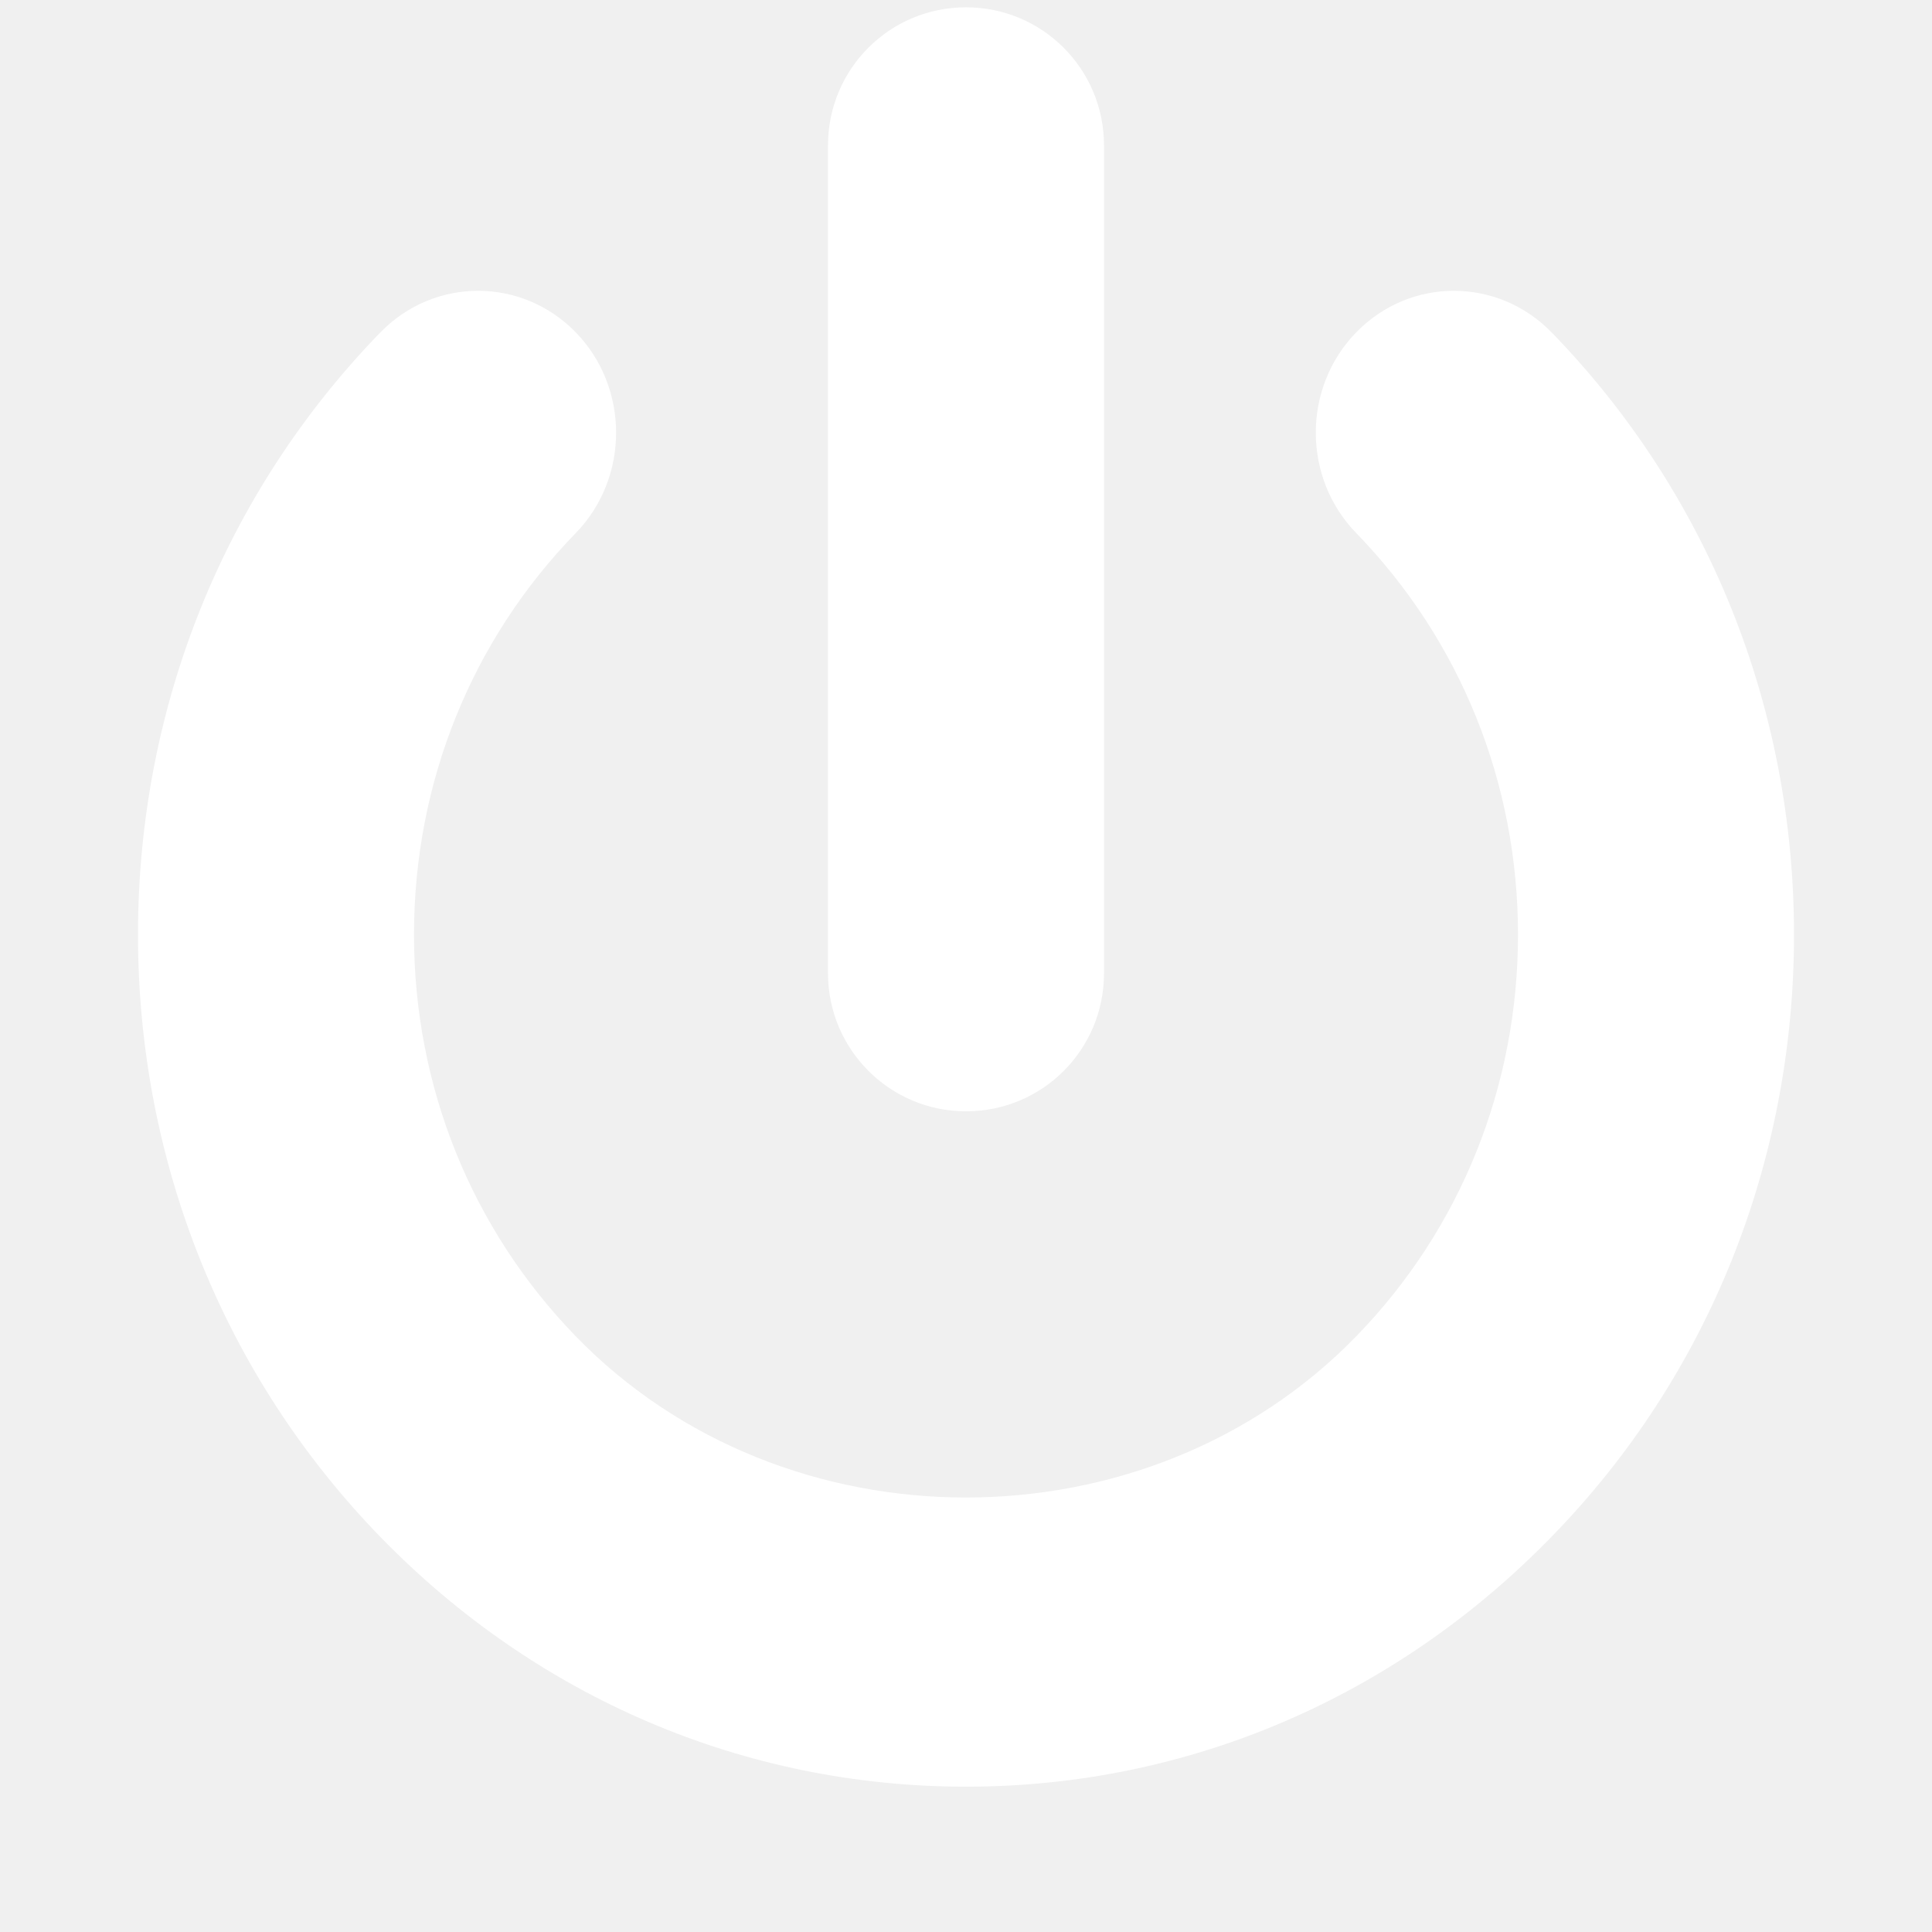
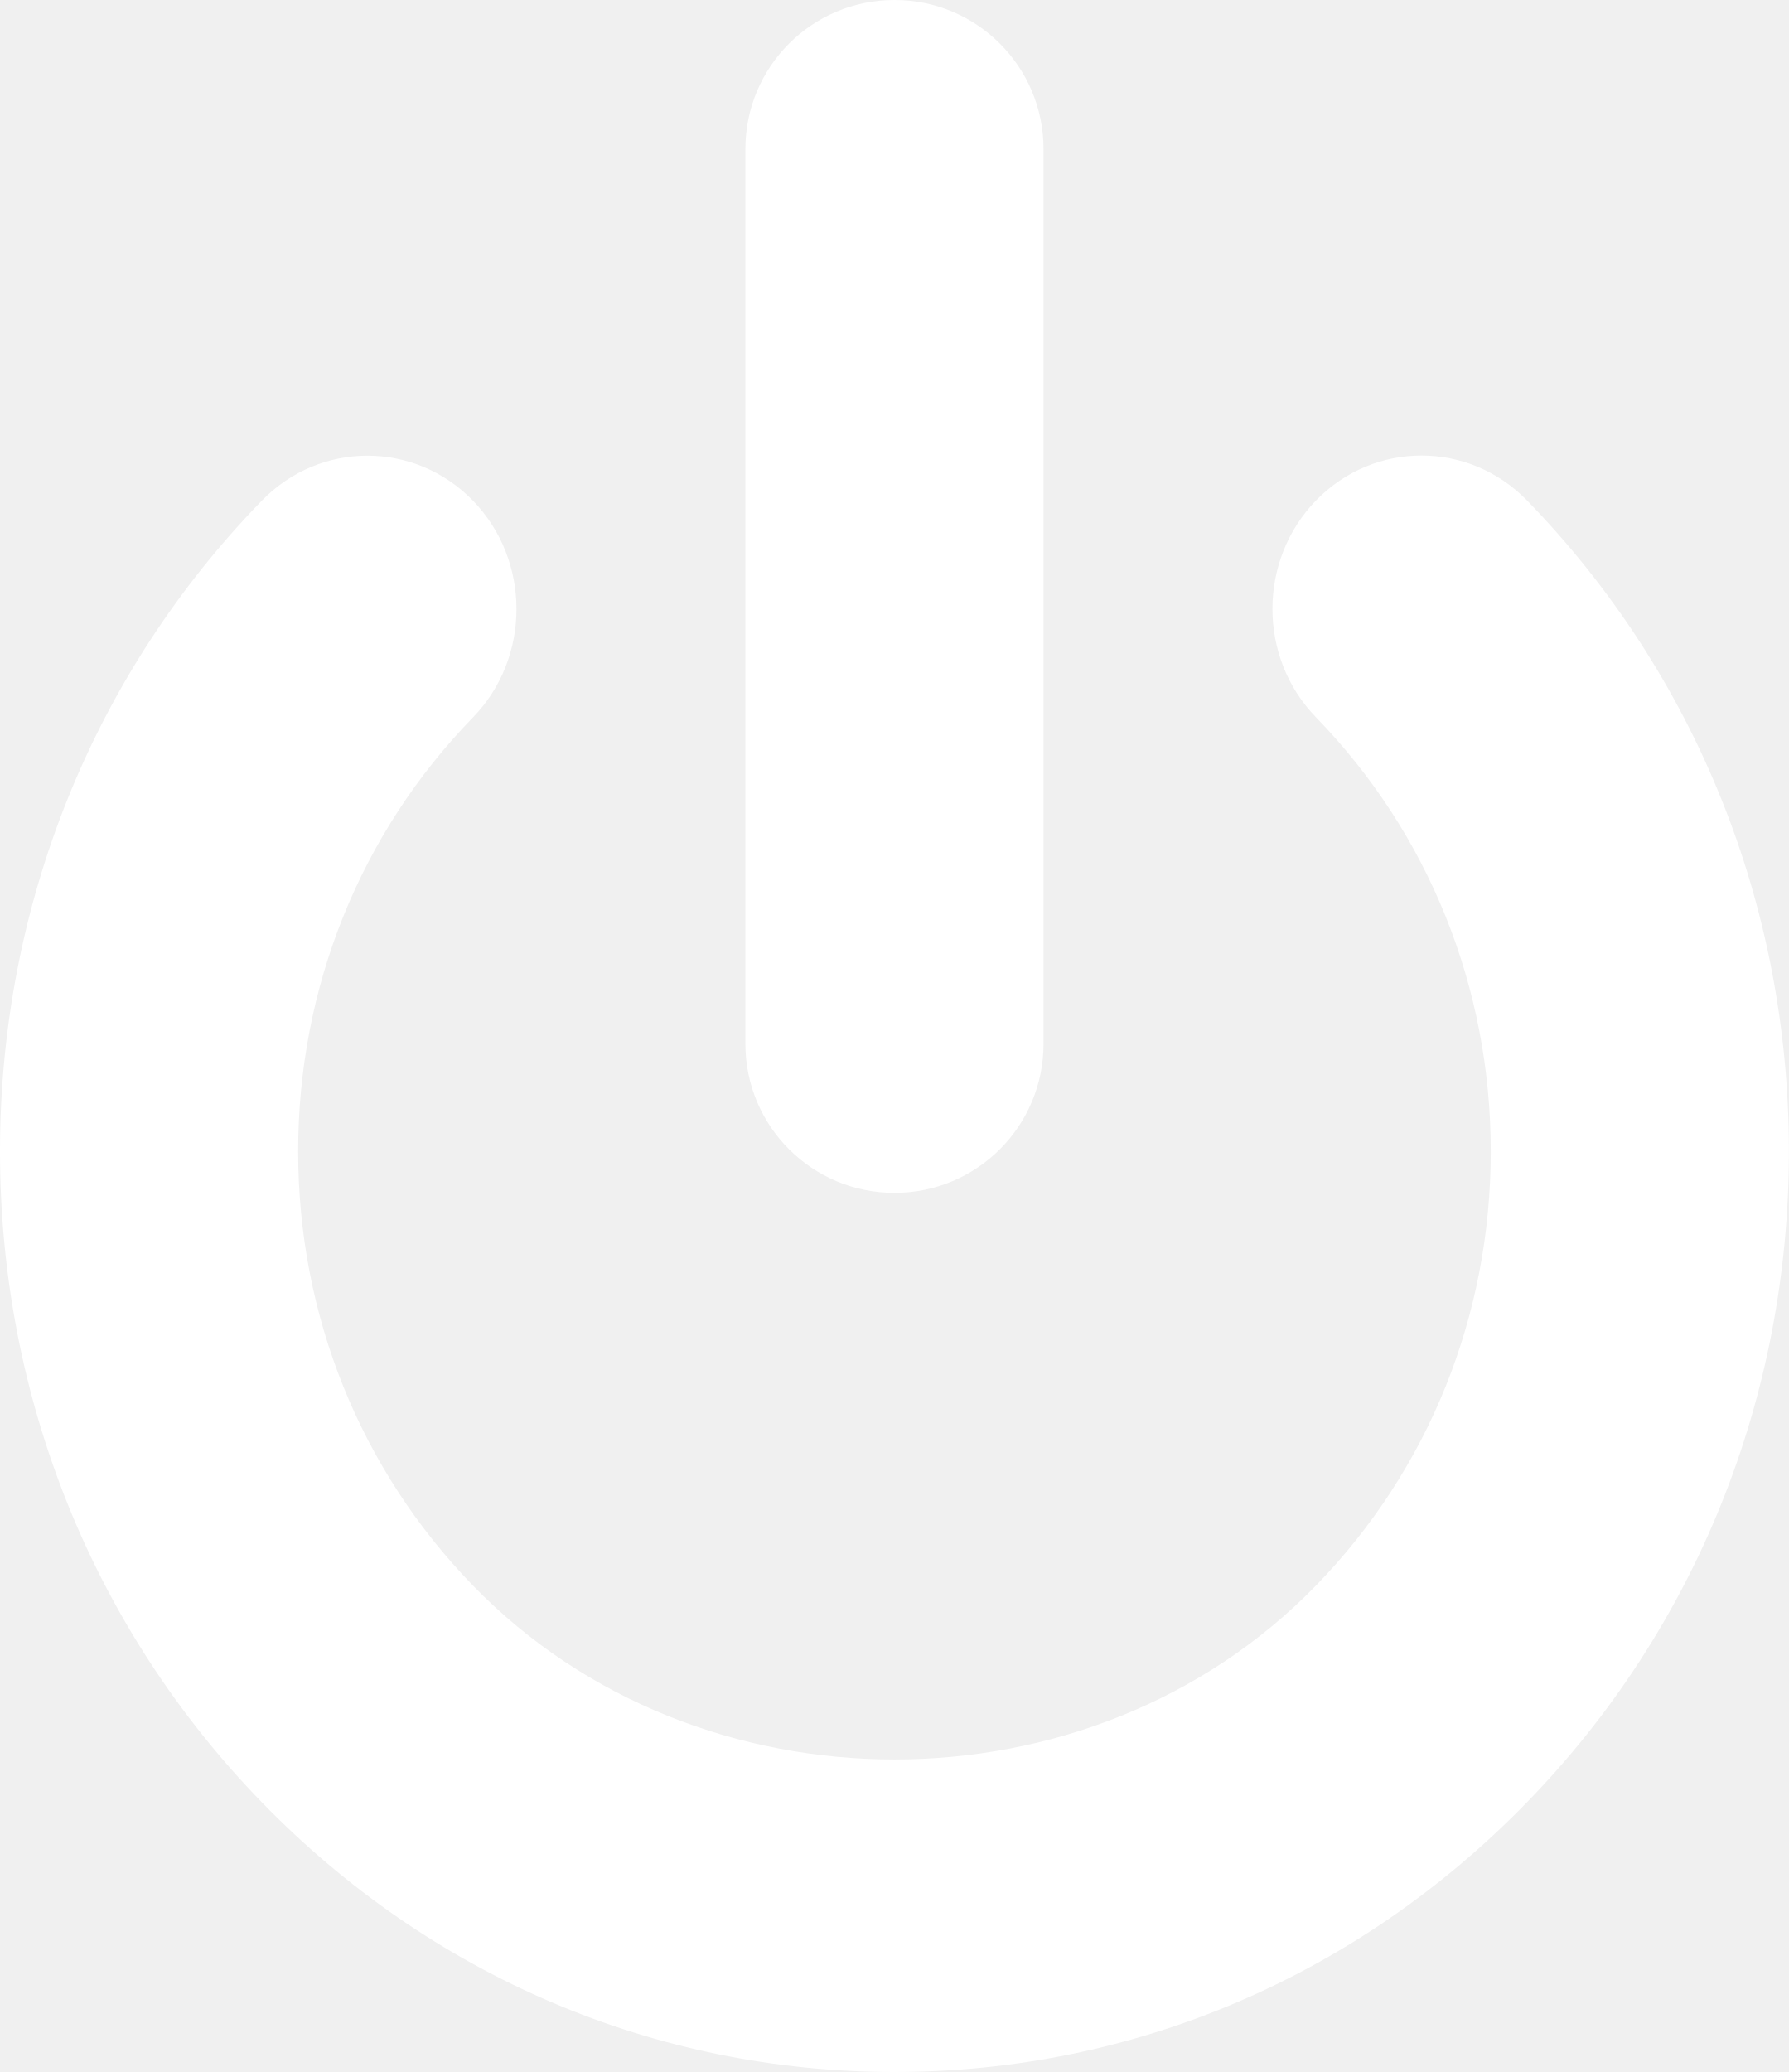
- <svg xmlns="http://www.w3.org/2000/svg" version="1.1" id="Layer_1" x="0px" y="0px" width="14px" height="14px" viewBox="0 0 14 14" style="enable-background:new 0 0 14 14;" xml:space="preserve">
-   <path style="fill:#FFFFFF;" d="M11.243,2.408c-0.392-0.401-1.024-0.401-1.415,0c-0.391,0.401-0.391,1.054,0,1.455  C10.584,4.642,11,5.675,11,6.773s-0.416,2.133-1.172,2.91c-1.512,1.558-4.145,1.558-5.656,0C3.416,8.904,3,7.872,3,6.773  C3,5.673,3.416,4.64,4.172,3.863c0.39-0.401,0.39-1.054,0-1.455c-0.391-0.401-1.024-0.401-1.415,0C1.624,3.574,1,5.125,1,6.773  c0,1.647,0.624,3.199,1.757,4.365c1.134,1.166,2.64,1.809,4.243,1.809c1.604,0,3.109-0.645,4.243-1.811  C12.376,9.975,13,8.423,13,6.773C13,5.125,12.376,3.574,11.243,2.408z M7,8.053c0.553,0,1-0.445,1-1v-6c0-0.553-0.447-1-1-1  c-0.553,0-1,0.447-1,1v6C6,7.604,6.447,8.053,7,8.053z" />
+ <svg xmlns="http://www.w3.org/2000/svg" version="1.1" id="Layer_1" x="0px" y="0px" width="12px" height="13.896px" viewBox="0 0 12 13.896" style="enable-background:new 0 0 12 13.896;" xml:space="preserve">
+   <path fill="#FFF" d="M10.243,3.356c-0.392-0.401-1.024-0.401-1.415,0c-0.39,0.402-0.39,1.054,0,1.455C9.584,5.59,10,6.623,10,7.722  c0,1.1-0.416,2.133-1.172,2.911c-1.511,1.556-4.145,1.556-5.656,0C2.416,9.854,2,8.821,2,7.722c0-1.099,0.416-2.132,1.172-2.91  c0.39-0.401,0.39-1.053,0-1.455c-0.391-0.401-1.024-0.401-1.415,0C0.624,4.522,0,6.073,0,7.722c0,1.649,0.624,3.2,1.757,4.366  C2.891,13.254,4.397,13.896,6,13.896s3.109-0.643,4.243-1.809C11.376,10.922,12,9.371,12,7.722C12,6.073,11.376,4.522,10.243,3.356z   M6,8c0.553,0,1-0.447,1-1V1c0-0.553-0.447-1-1-1S5,0.447,5,1v6C5,7.553,5.447,8,6,8z" />
+   <g>
+ </g>
+   <g>
+ </g>
+   <g>
+ </g>
+   <g>
+ </g>
+   <g>
+ </g>
+   <g>
+ </g>
+   <g>
+ </g>
+   <g>
+ </g>
+   <g>
+ </g>
+   <g>
+ </g>
+   <g>
+ </g>
+   <g>
+ </g>
+   <g>
+ </g>
+   <g>
+ </g>
+   <g>
+ </g>
</svg>
